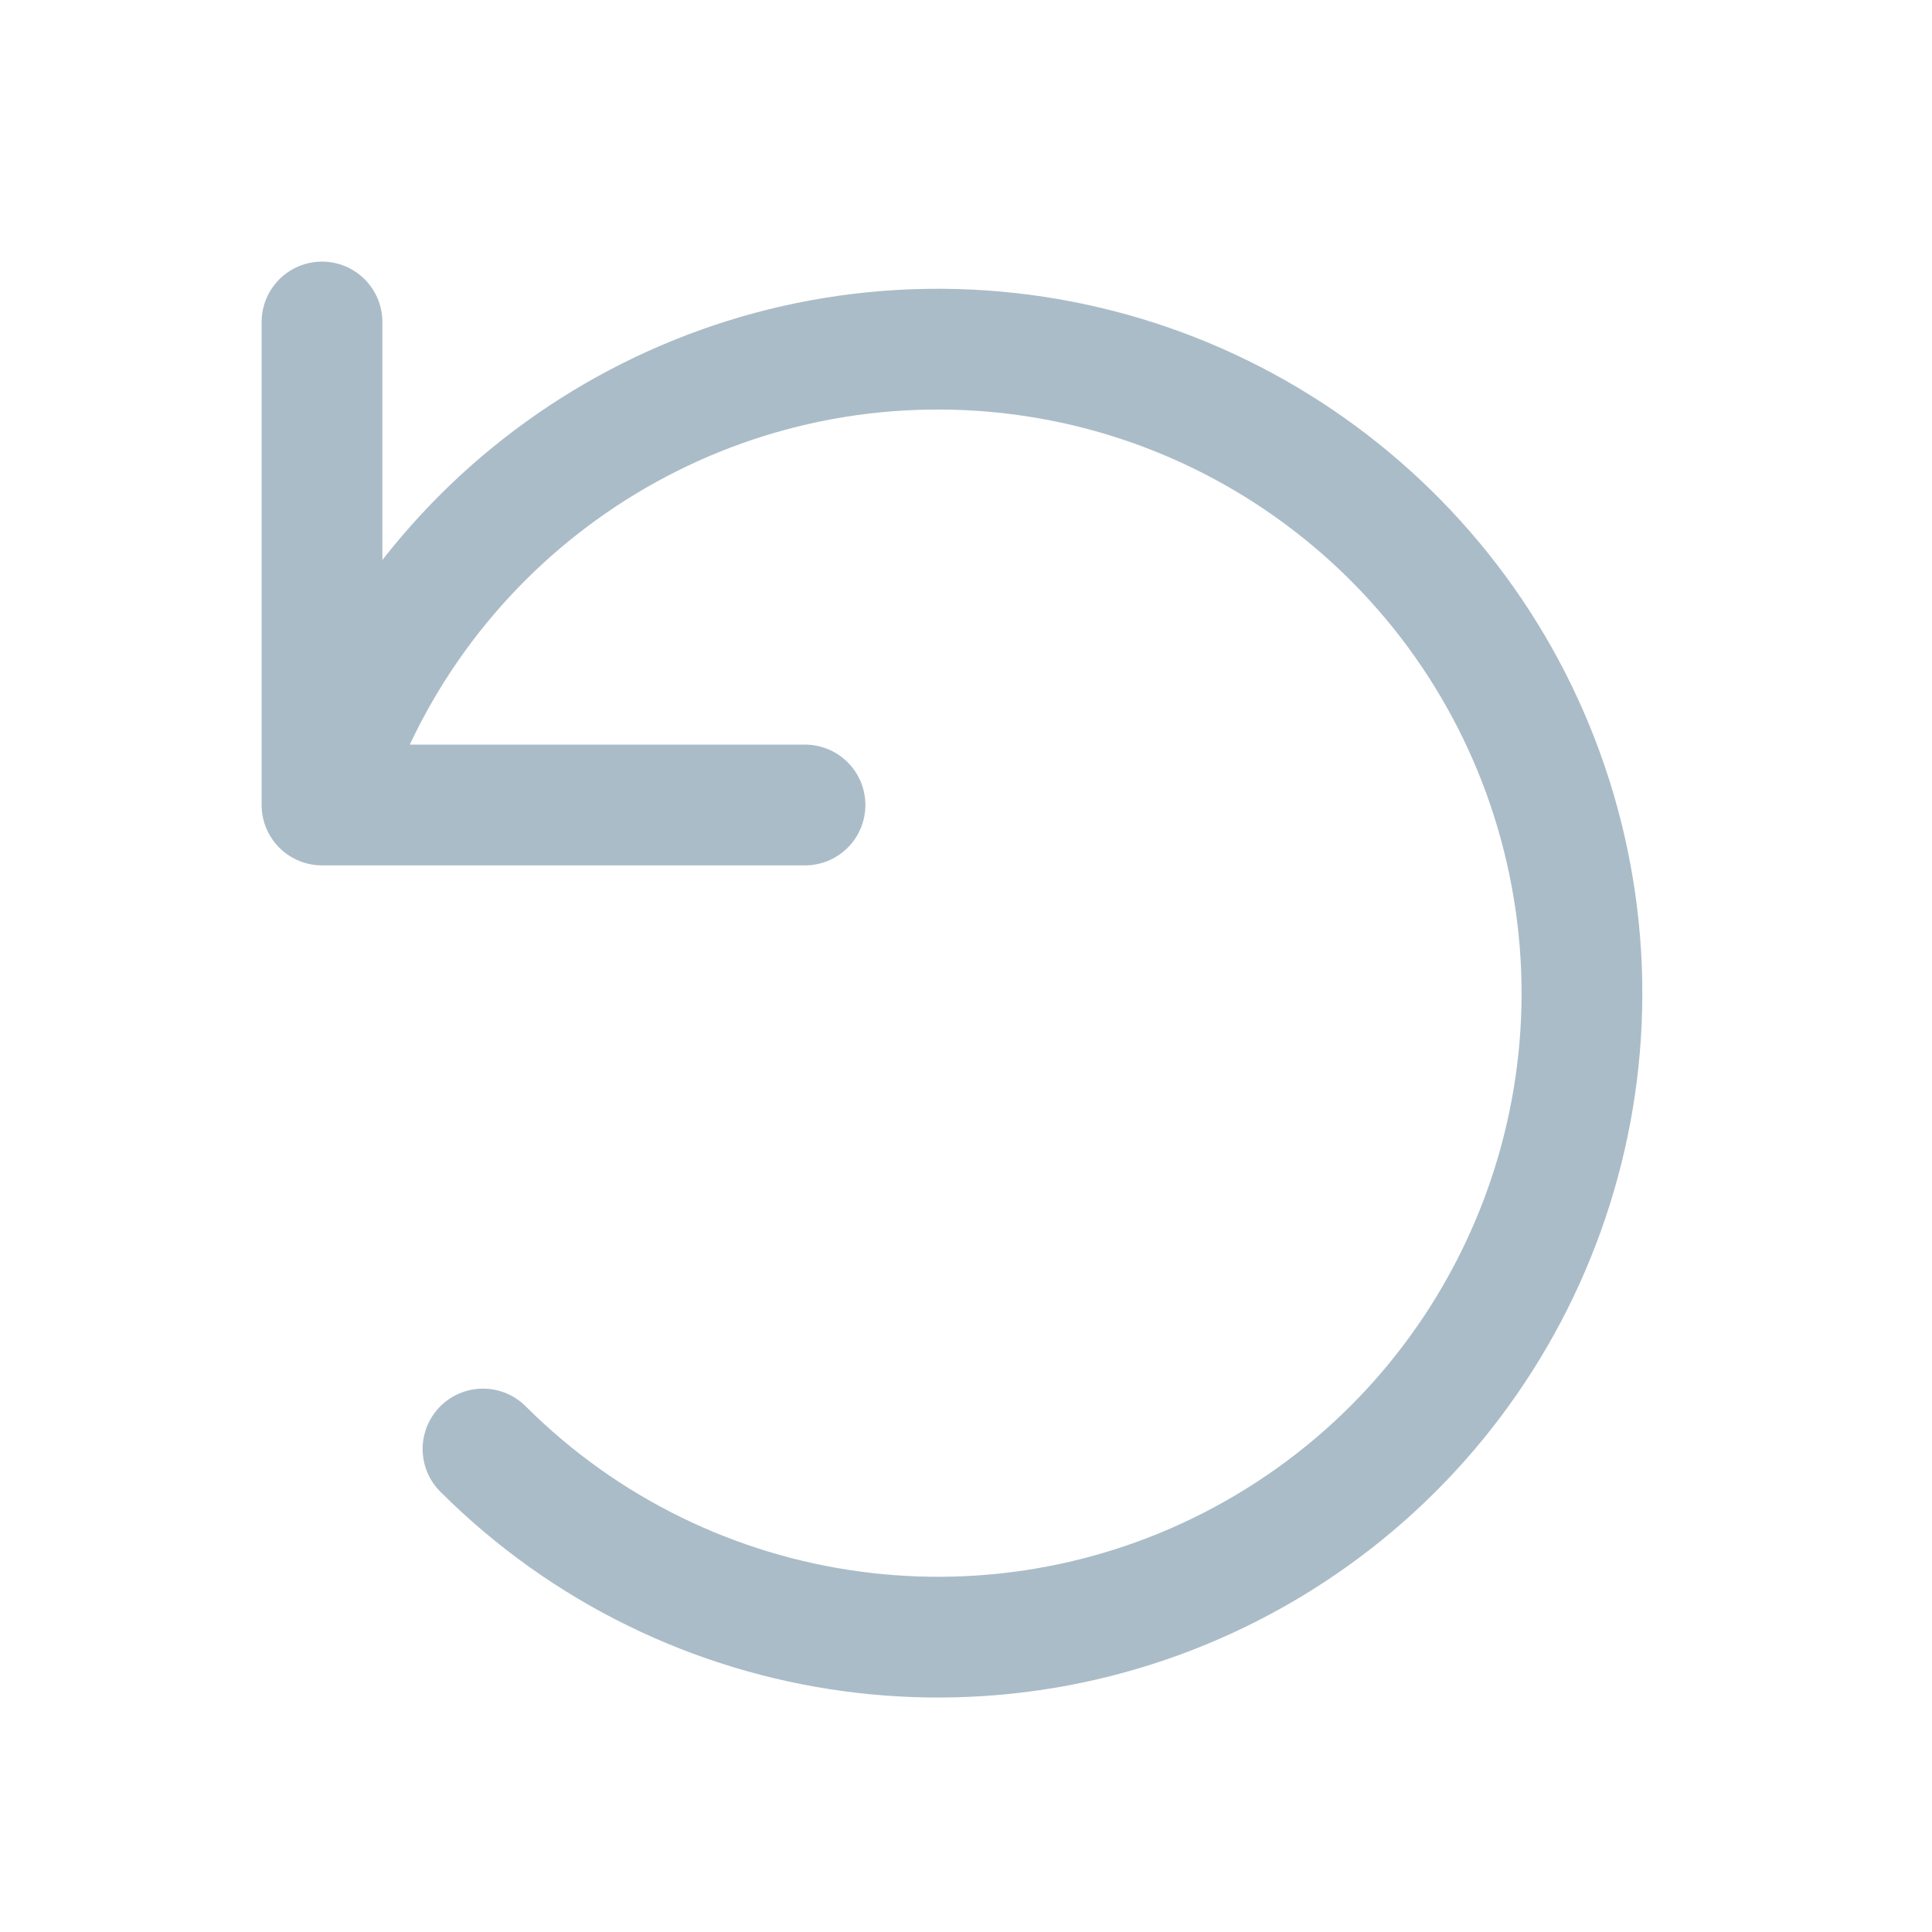
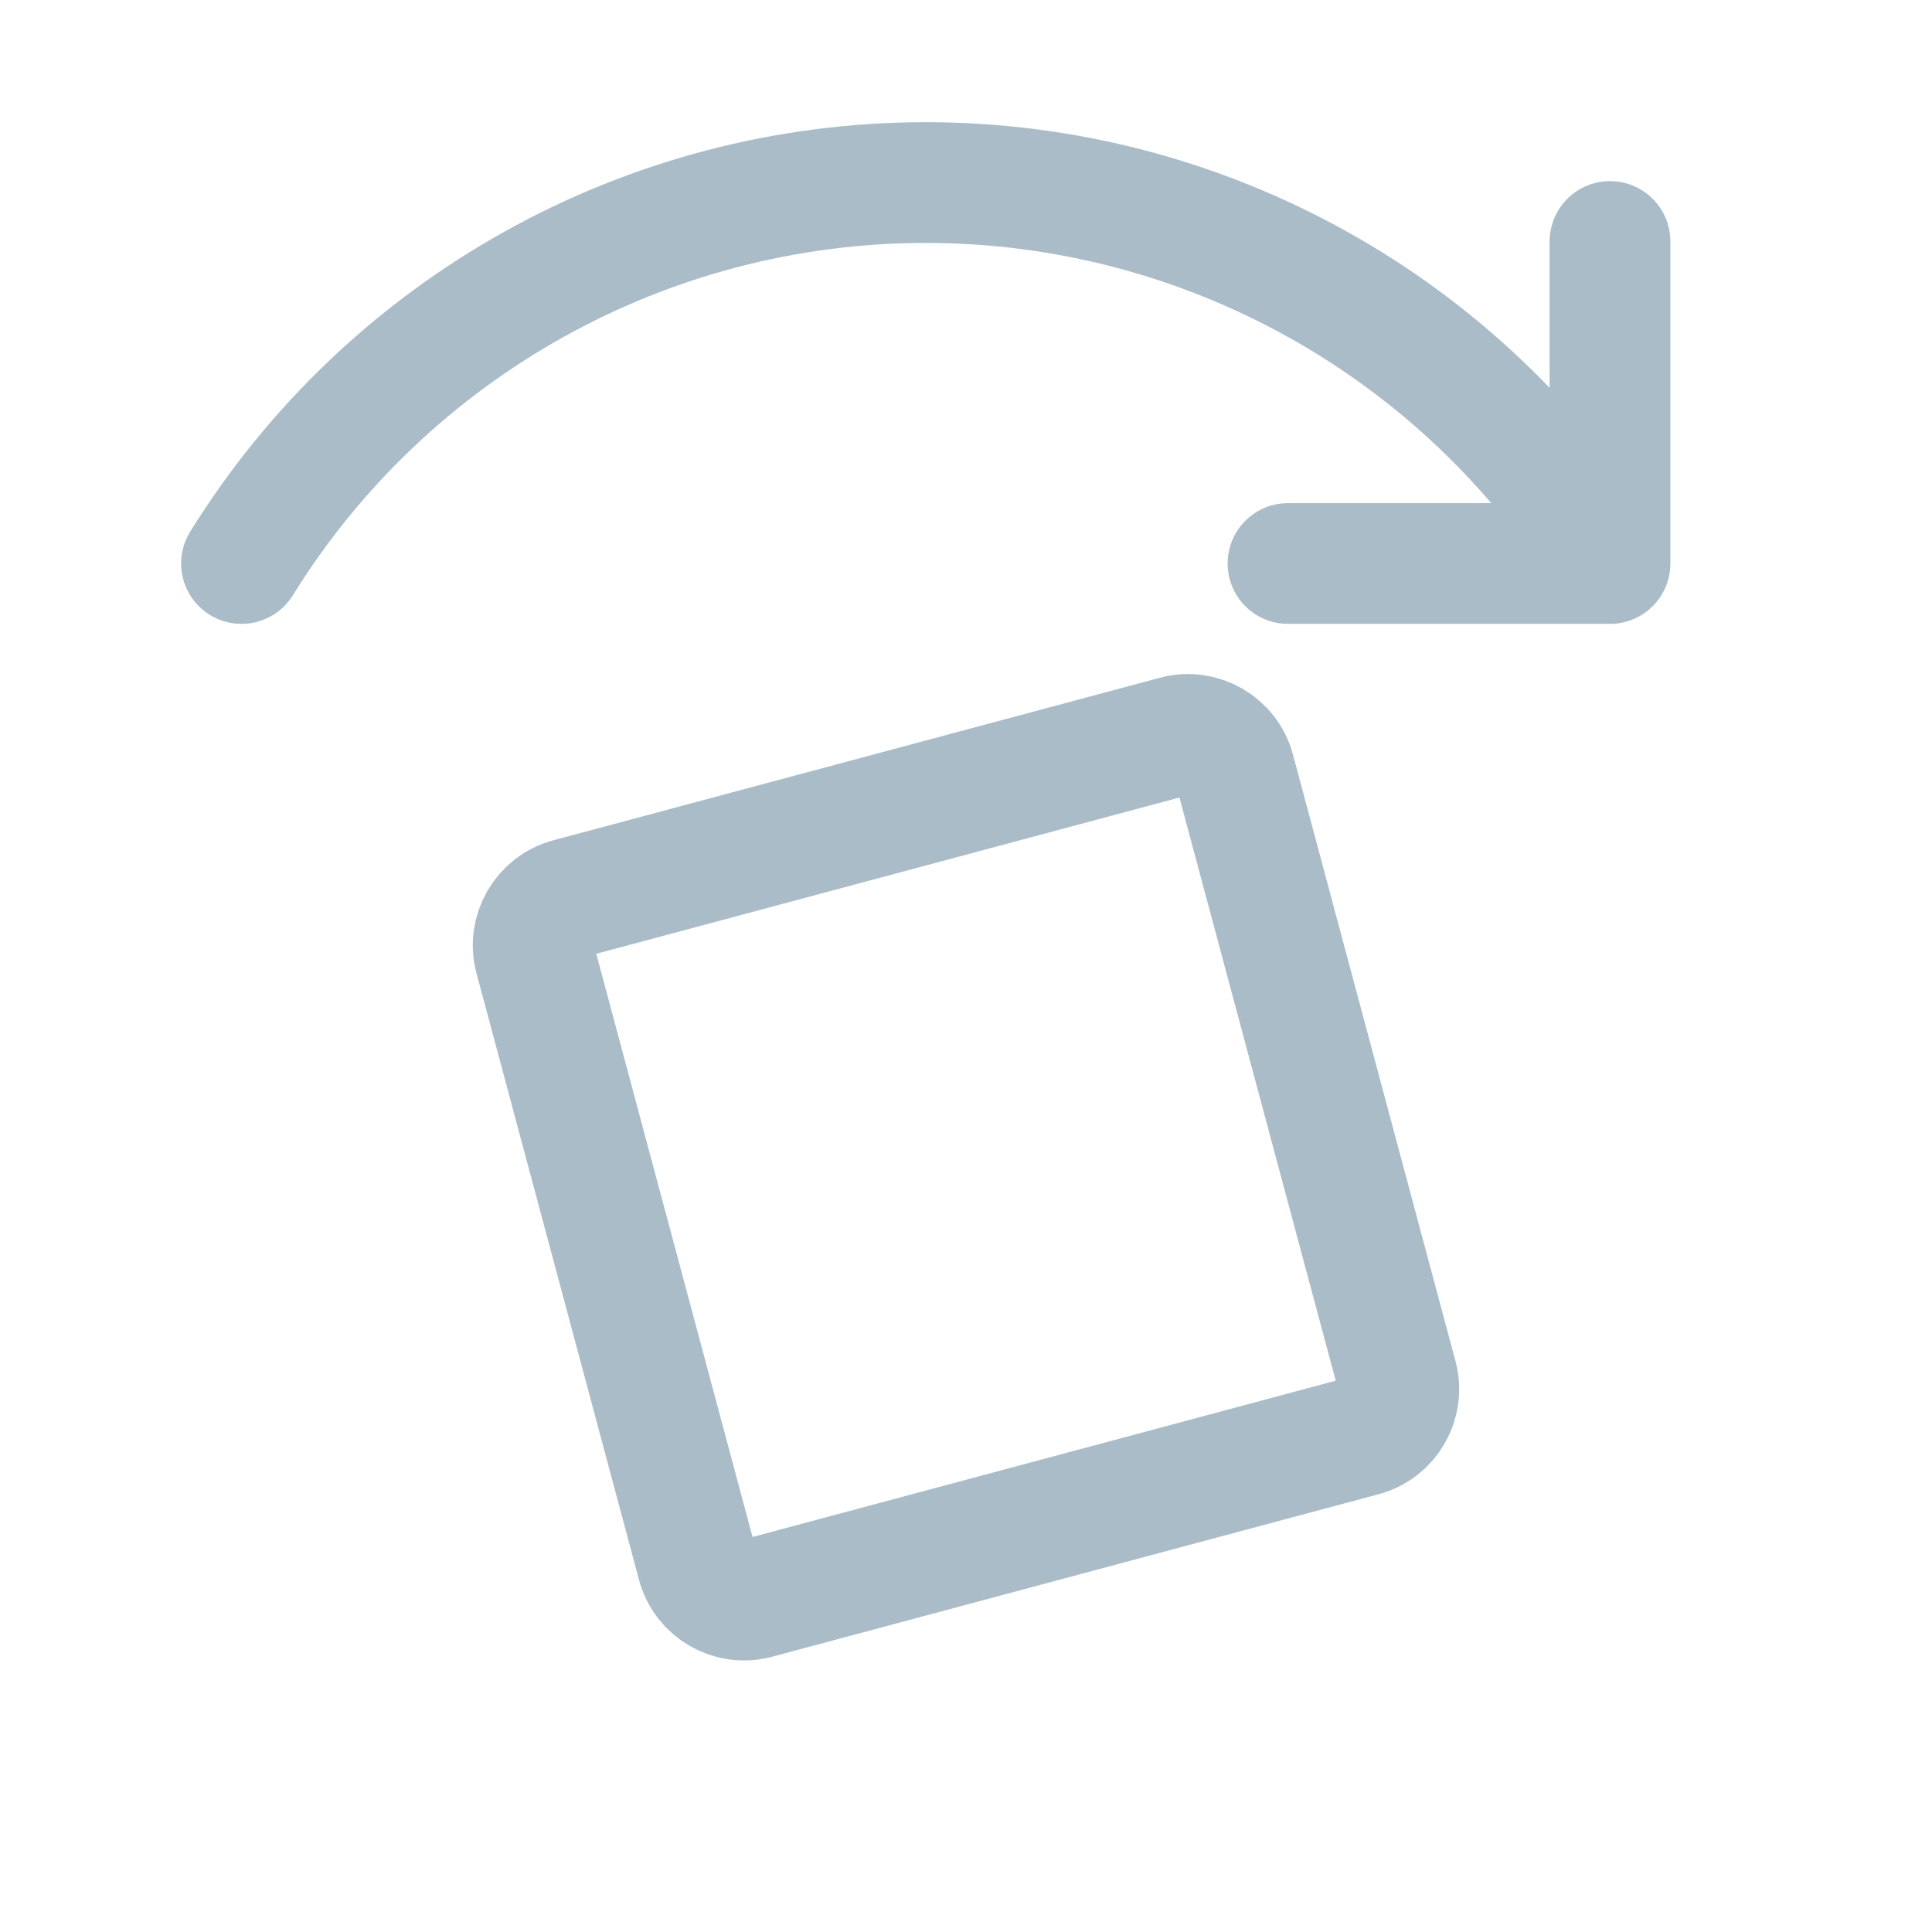
<svg xmlns="http://www.w3.org/2000/svg" viewBox="0 0 24 24" color="#aabcc8" fill="none" stroke="currentColor" stroke-width="1.5" stroke-linecap="round" stroke-linejoin="round">
-   <path d="M4 10a8 8 0 1 1 2 8M4 4v6h6" />
+   <path d="M3 7a10 10 0 0 1 17 0M20 3v4h-4" />
+   <rect x="7.5" y="10" width="9" height="9" rx=".6" transform="rotate(-15 12 14.5)" />
</svg>
